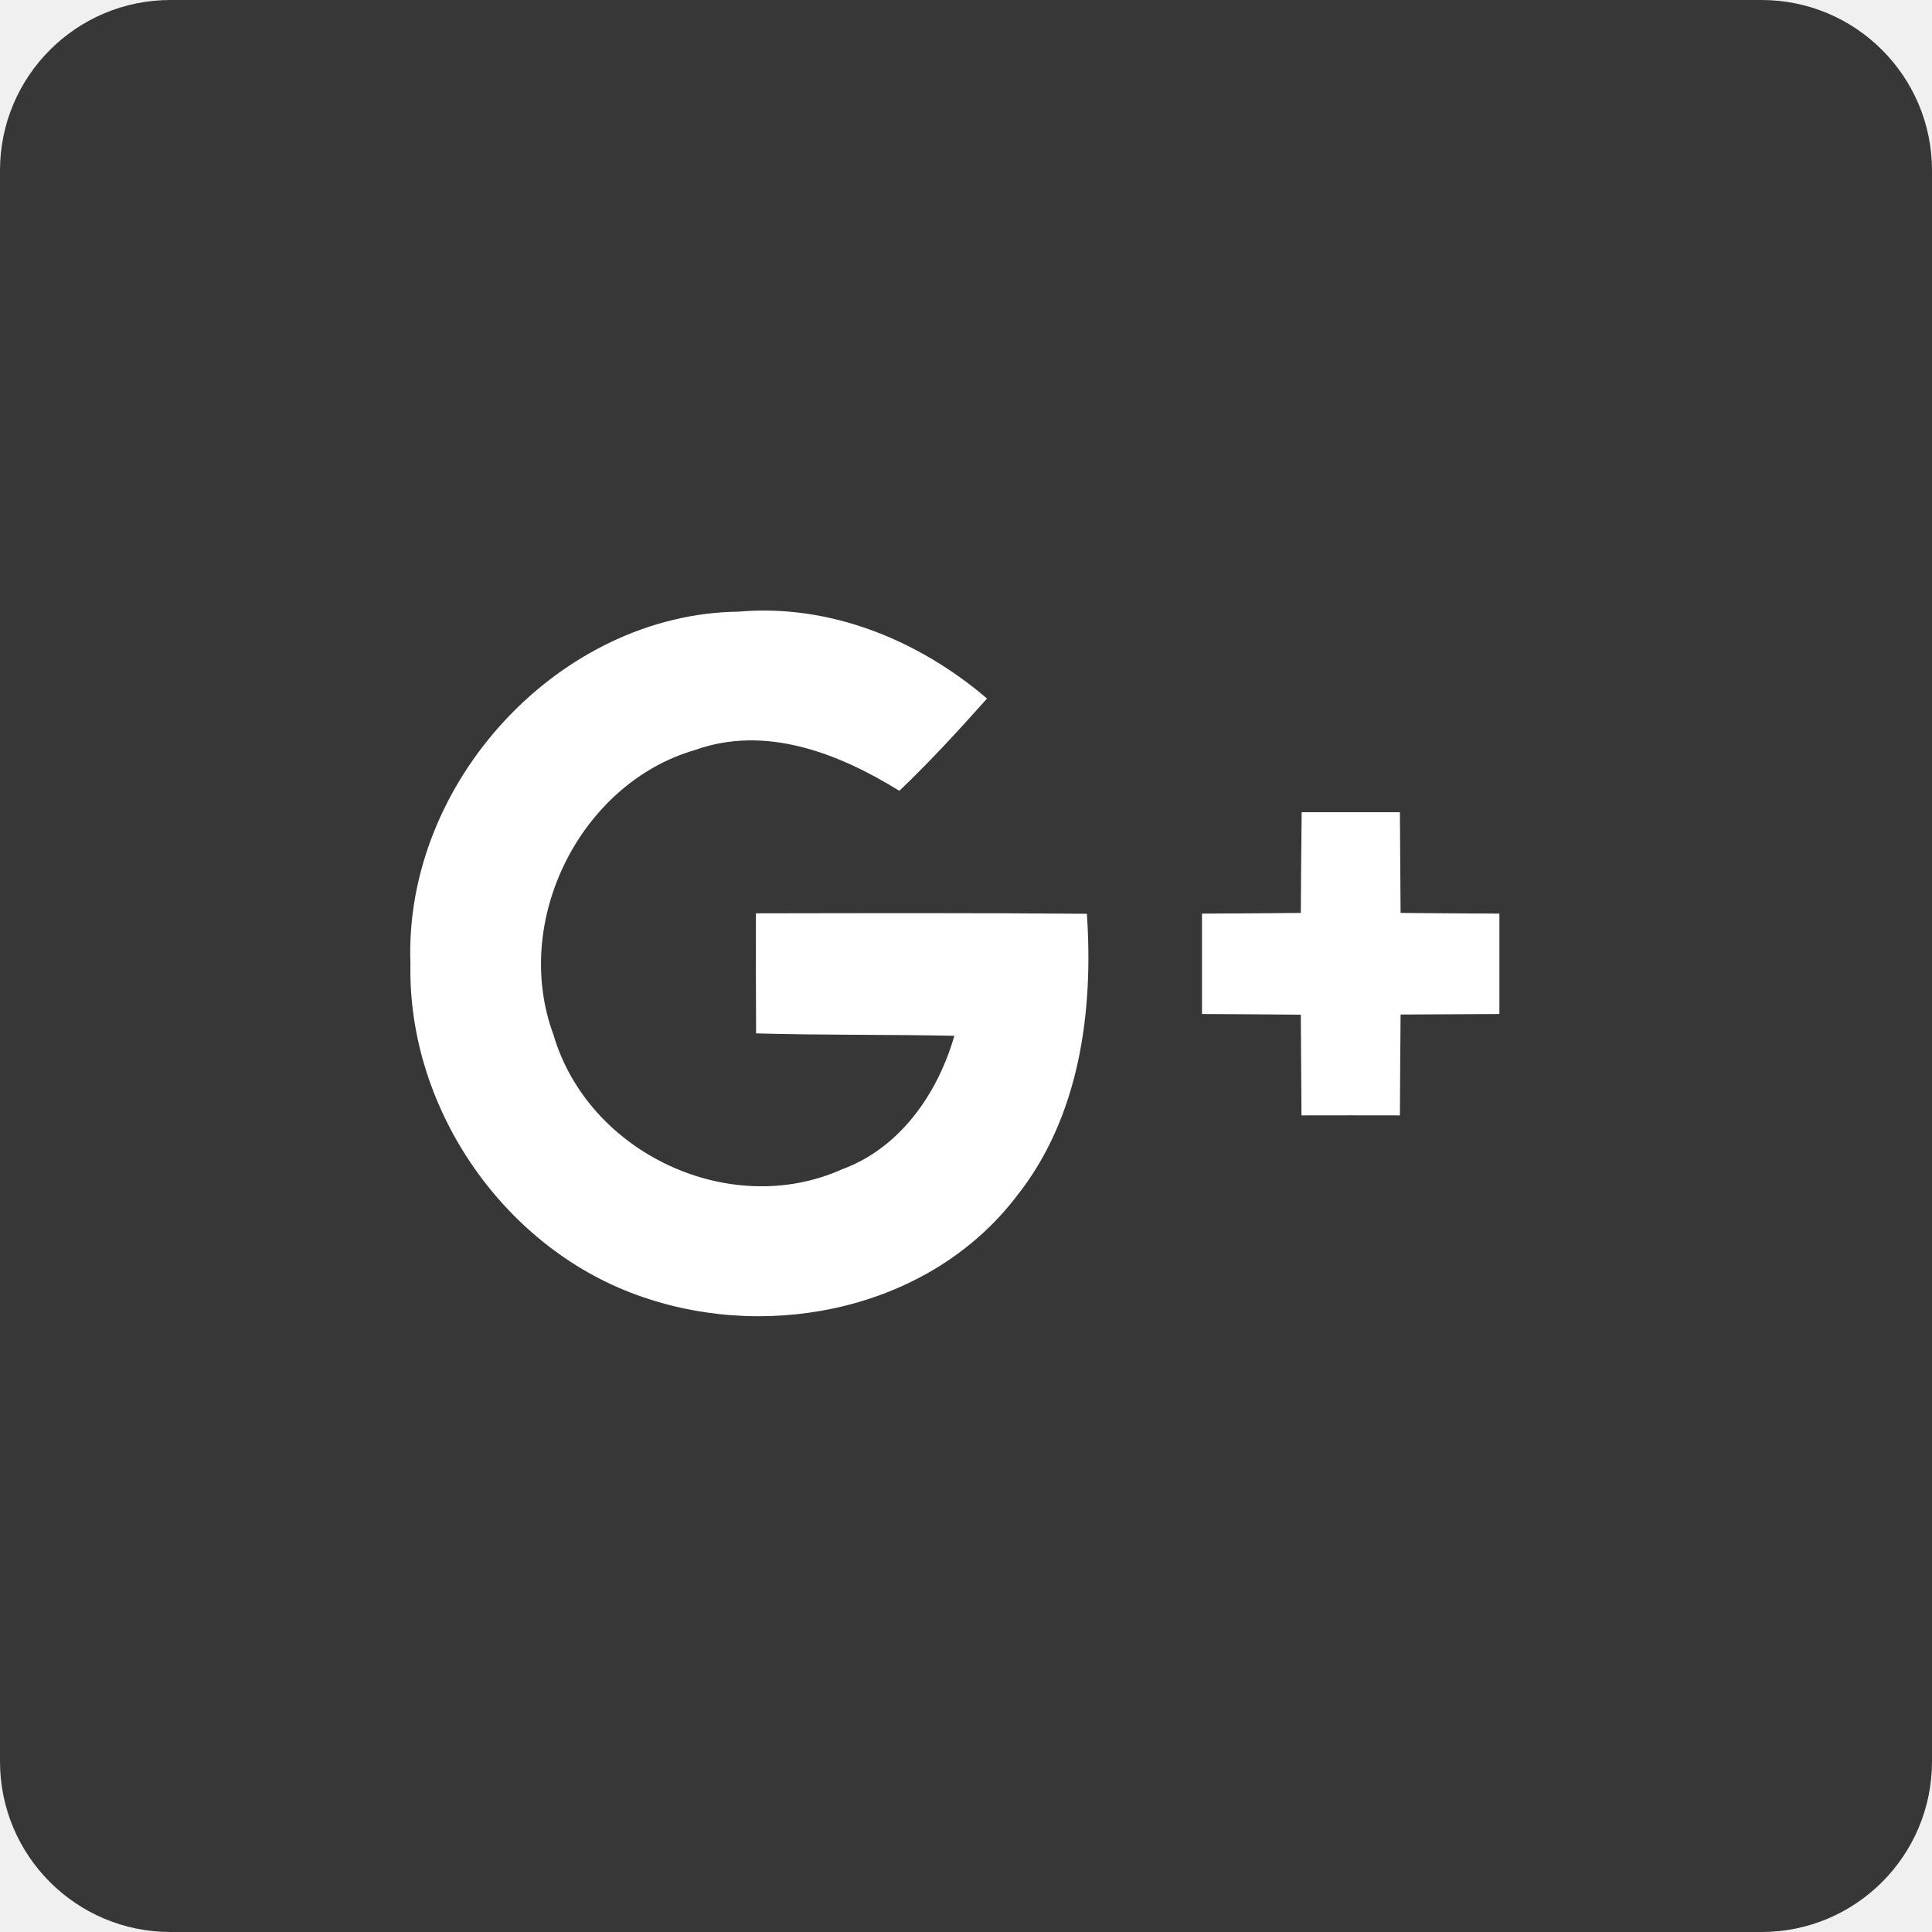
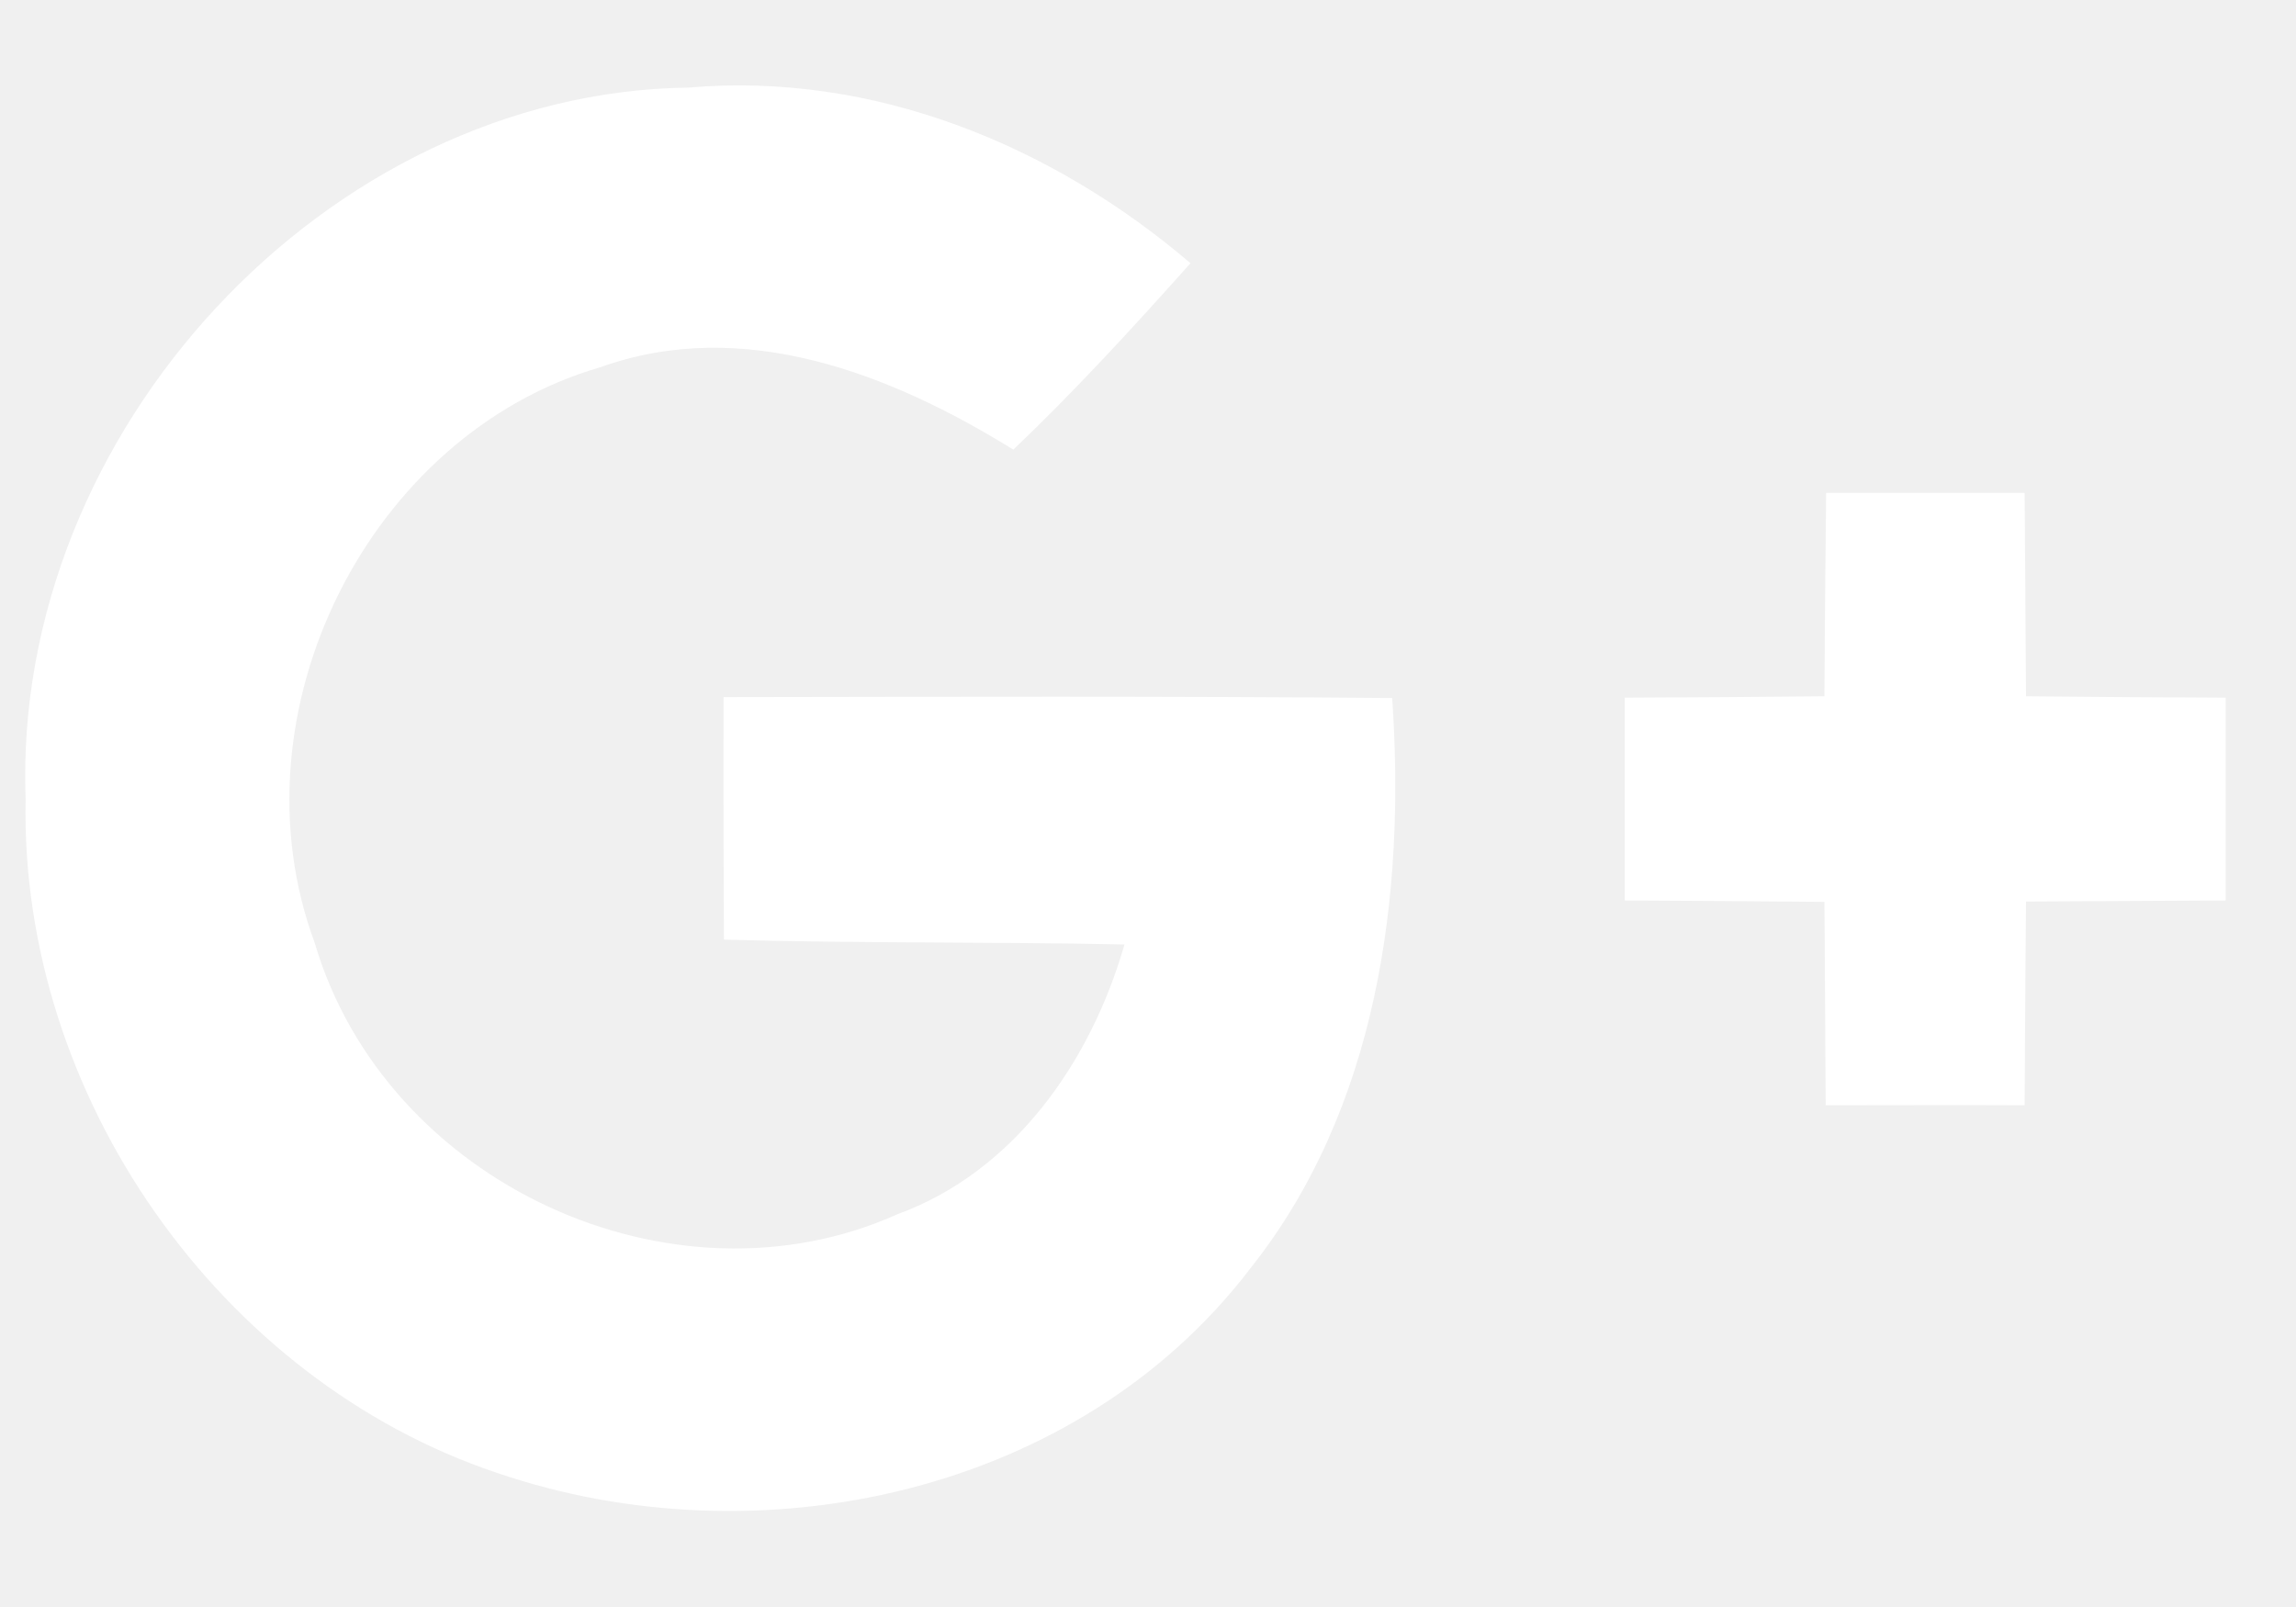
- <svg xmlns="http://www.w3.org/2000/svg" width="34" height="34" viewBox="0 0 34 34" fill="none">
-   <rect width="34" height="34" rx="3" fill="#373737" />
-   <path d="M7.223 16.962C7.104 13.76 9.854 10.802 12.998 10.764C14.6 10.624 16.158 11.258 17.37 12.293C16.873 12.851 16.367 13.402 15.827 13.917C14.759 13.256 13.474 12.752 12.227 13.2C10.215 13.784 8.997 16.206 9.741 18.213C10.358 20.308 12.858 21.459 14.818 20.578C15.832 20.208 16.501 19.253 16.795 18.228C15.632 18.204 14.469 18.219 13.306 18.186C13.303 17.481 13.3 16.778 13.303 16.073C15.242 16.07 17.184 16.064 19.127 16.081C19.246 17.81 18.996 19.66 17.894 21.047C16.385 23.027 13.597 23.608 11.328 22.831C8.921 22.025 7.171 19.553 7.223 16.962Z" fill="white" />
-   <path d="M22.907 14.294C23.482 14.294 24.058 14.294 24.636 14.294C24.64 14.884 24.645 15.477 24.648 16.066C25.227 16.072 25.808 16.075 26.387 16.078C26.387 16.668 26.387 17.255 26.387 17.845C25.808 17.848 25.227 17.851 24.648 17.854C24.642 18.447 24.64 19.036 24.636 19.629C24.058 19.626 23.479 19.629 22.904 19.629C22.898 19.036 22.898 18.447 22.892 17.857C22.314 17.851 21.732 17.848 21.153 17.845C21.153 17.255 21.153 16.668 21.153 16.078C21.732 16.075 22.311 16.072 22.892 16.066C22.895 15.477 22.901 14.884 22.907 14.294Z" fill="white" />
+ <svg xmlns="http://www.w3.org/2000/svg" width="20" height="14" viewBox="0 0 20 14" fill="none">
+   <path d="M0.223 6.962C0.104 3.76 2.854 0.802 5.998 0.763C7.6 0.624 9.158 1.258 10.37 2.293C9.873 2.85 9.367 3.402 8.827 3.917C7.759 3.256 6.474 2.752 5.227 3.2C3.215 3.784 1.997 6.206 2.741 8.213C3.358 10.309 5.858 11.459 7.818 10.578C8.832 10.208 9.501 9.253 9.795 8.228C8.632 8.204 7.469 8.219 6.306 8.186C6.303 7.481 6.3 6.778 6.303 6.073C8.242 6.07 10.184 6.064 12.127 6.081C12.246 7.81 11.996 9.659 10.894 11.047C9.385 13.027 6.596 13.608 4.328 12.831C1.921 12.025 0.171 9.553 0.223 6.962Z" fill="white" />
+   <path d="M15.907 4.294C16.482 4.294 17.058 4.294 17.636 4.294C17.64 4.884 17.645 5.477 17.648 6.066C18.227 6.072 18.808 6.075 19.387 6.078C19.387 6.668 19.387 7.255 19.387 7.845C18.808 7.848 18.227 7.851 17.648 7.854C17.642 8.447 17.64 9.036 17.636 9.629C17.058 9.626 16.479 9.629 15.903 9.629C15.898 9.036 15.898 8.447 15.892 7.857C15.313 7.851 14.732 7.848 14.153 7.845C14.153 7.255 14.153 6.668 14.153 6.078C14.732 6.075 15.311 6.072 15.892 6.066C15.895 5.477 15.901 4.884 15.907 4.294Z" fill="white" />
</svg>
